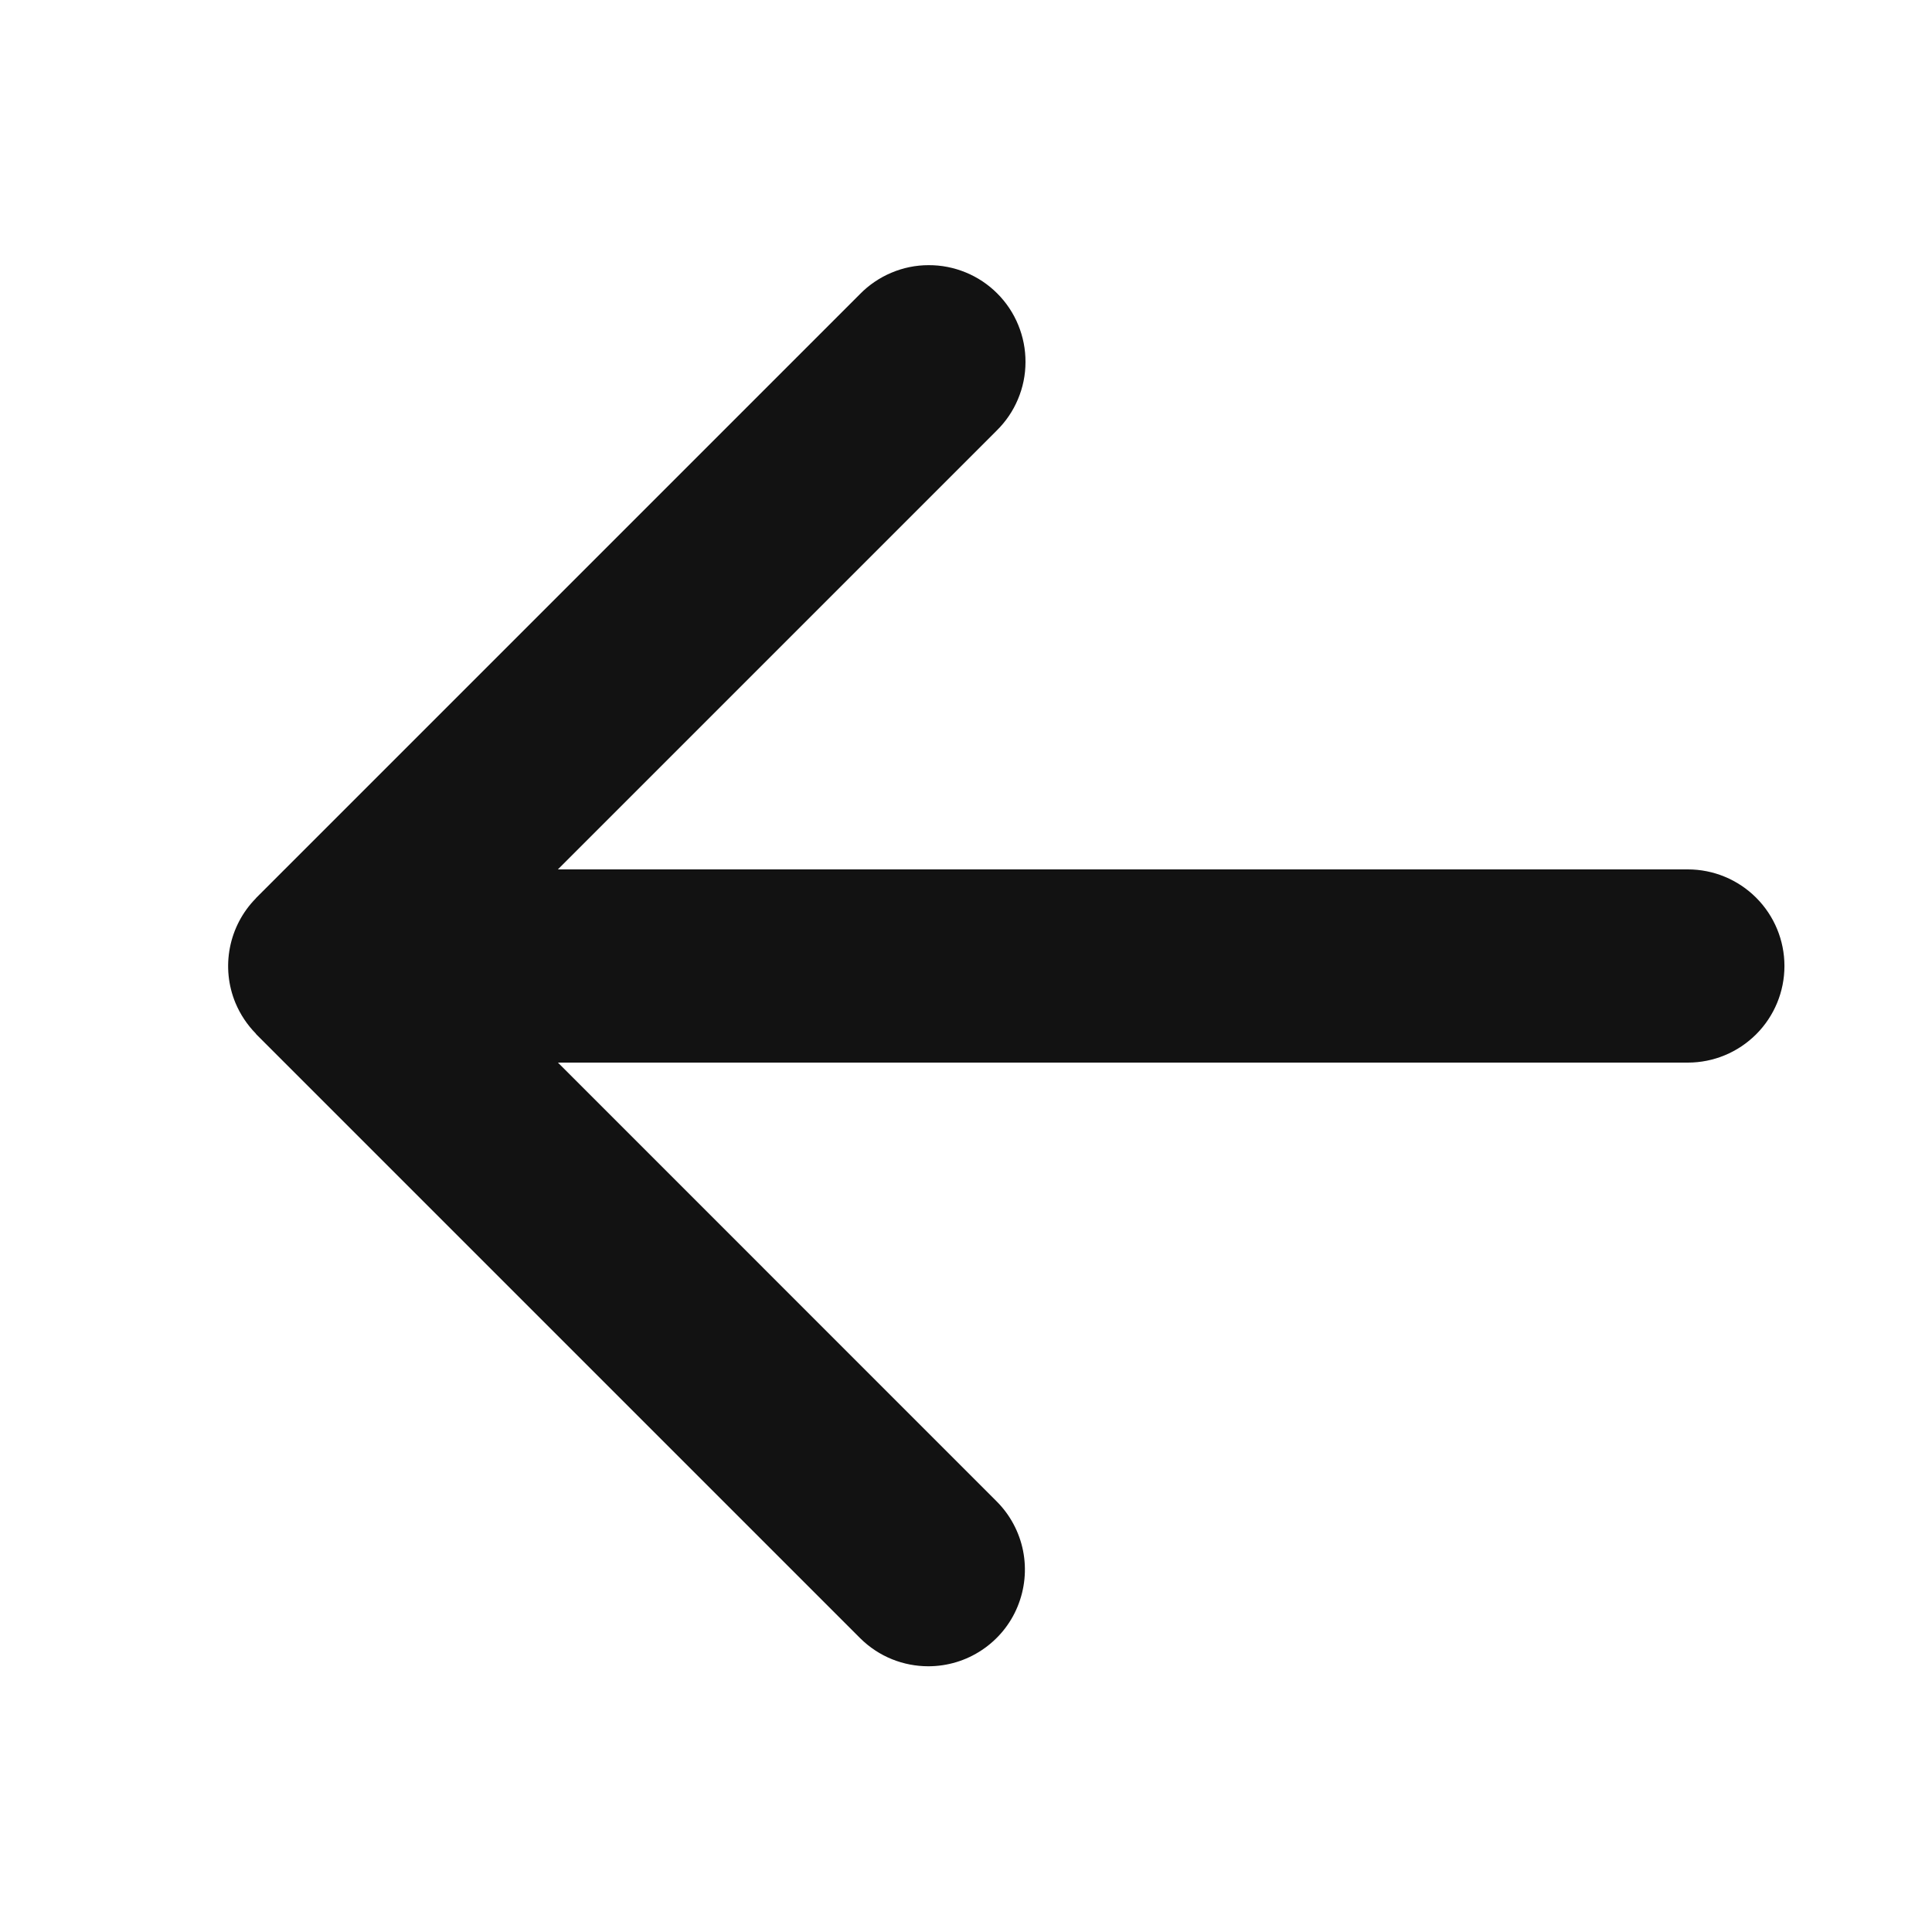
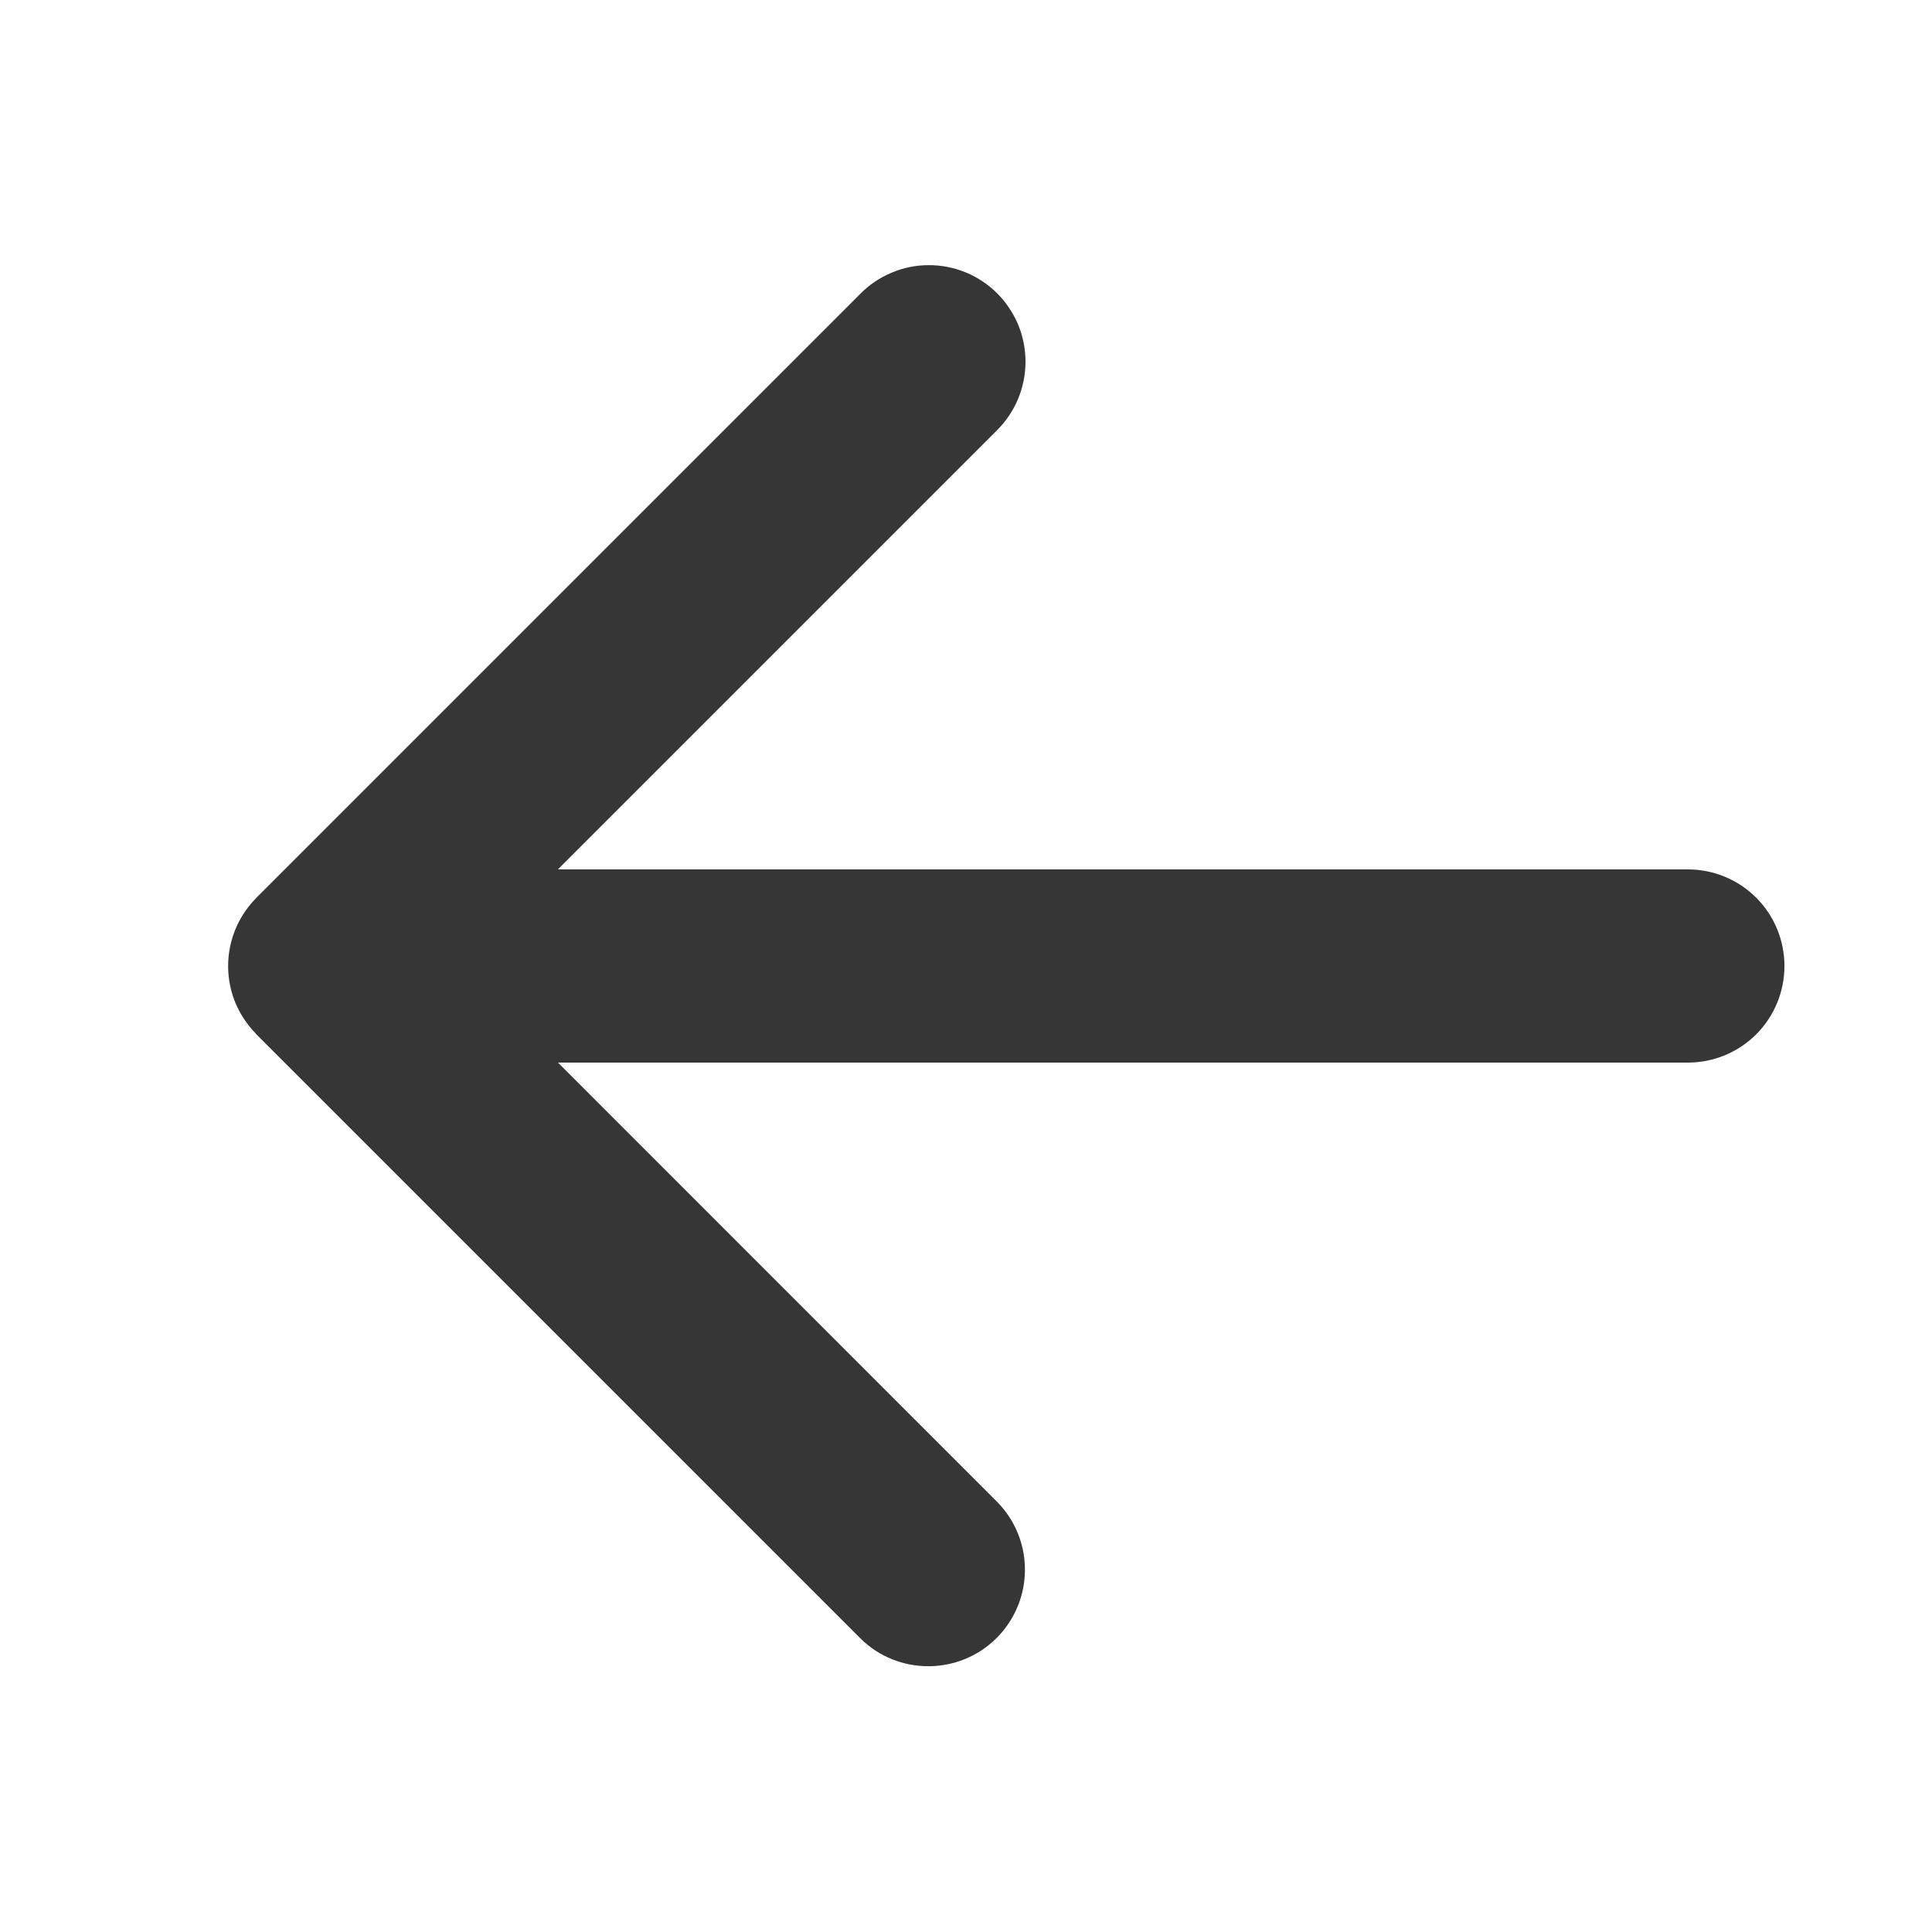
- <svg xmlns="http://www.w3.org/2000/svg" width="24" height="24" viewBox="0 0 24 24" fill="none">
-   <path fill-rule="evenodd" clip-rule="evenodd" d="M20.966 10.8H6.93L12.381 5.349C12.494 5.238 12.584 5.106 12.645 4.96C12.707 4.814 12.739 4.657 12.739 4.498C12.74 4.34 12.709 4.183 12.649 4.037C12.589 3.89 12.5 3.757 12.388 3.645C12.276 3.533 12.143 3.444 11.996 3.384C11.85 3.324 11.693 3.293 11.534 3.294C11.376 3.294 11.219 3.326 11.073 3.388C10.928 3.449 10.795 3.539 10.684 3.652L3.184 11.152C3.181 11.154 3.18 11.158 3.177 11.161C3.012 11.329 2.901 11.541 2.856 11.772C2.811 12.003 2.835 12.242 2.925 12.459C2.985 12.602 3.07 12.729 3.177 12.839L3.184 12.849L10.684 20.349C10.919 20.583 11.226 20.699 11.532 20.699C11.769 20.699 12.001 20.629 12.198 20.497C12.396 20.365 12.55 20.178 12.64 19.959C12.731 19.739 12.755 19.498 12.709 19.265C12.663 19.033 12.549 18.819 12.381 18.651L6.931 13.2H20.967C21.285 13.2 21.59 13.074 21.816 12.848C22.041 12.623 22.167 12.318 22.167 12C22.167 11.682 22.041 11.377 21.816 11.152C21.59 10.926 21.285 10.8 20.967 10.8" fill="#121212" />
+ <svg xmlns="http://www.w3.org/2000/svg" width="16" height="16" viewBox="0 0 16 16" fill="none">
+   <path fill-rule="evenodd" clip-rule="evenodd" d="M13.977 7.2H4.62L8.254 3.566C8.329 3.492 8.389 3.404 8.43 3.306C8.471 3.209 8.492 3.105 8.493 2.999C8.493 2.893 8.473 2.789 8.433 2.691C8.392 2.593 8.333 2.505 8.259 2.43C8.184 2.355 8.095 2.296 7.998 2.256C7.9 2.216 7.795 2.195 7.69 2.196C7.584 2.196 7.48 2.217 7.382 2.259C7.285 2.3 7.197 2.359 7.123 2.435L2.123 7.435C2.121 7.436 2.12 7.439 2.118 7.441C2.008 7.553 1.934 7.694 1.904 7.848C1.874 8.002 1.89 8.161 1.95 8.306C1.99 8.401 2.047 8.486 2.118 8.559L2.123 8.566L7.123 13.566C7.279 13.722 7.484 13.799 7.688 13.799C7.846 13.799 8.001 13.752 8.132 13.665C8.264 13.577 8.366 13.452 8.427 13.306C8.488 13.16 8.503 12.999 8.473 12.844C8.442 12.688 8.366 12.546 8.254 12.434L4.621 8.8H13.978C14.19 8.8 14.394 8.716 14.544 8.566C14.694 8.416 14.778 8.212 14.778 8C14.778 7.788 14.694 7.584 14.544 7.434C14.394 7.284 14.19 7.2 13.978 7.2" fill="#363636" />
</svg>
